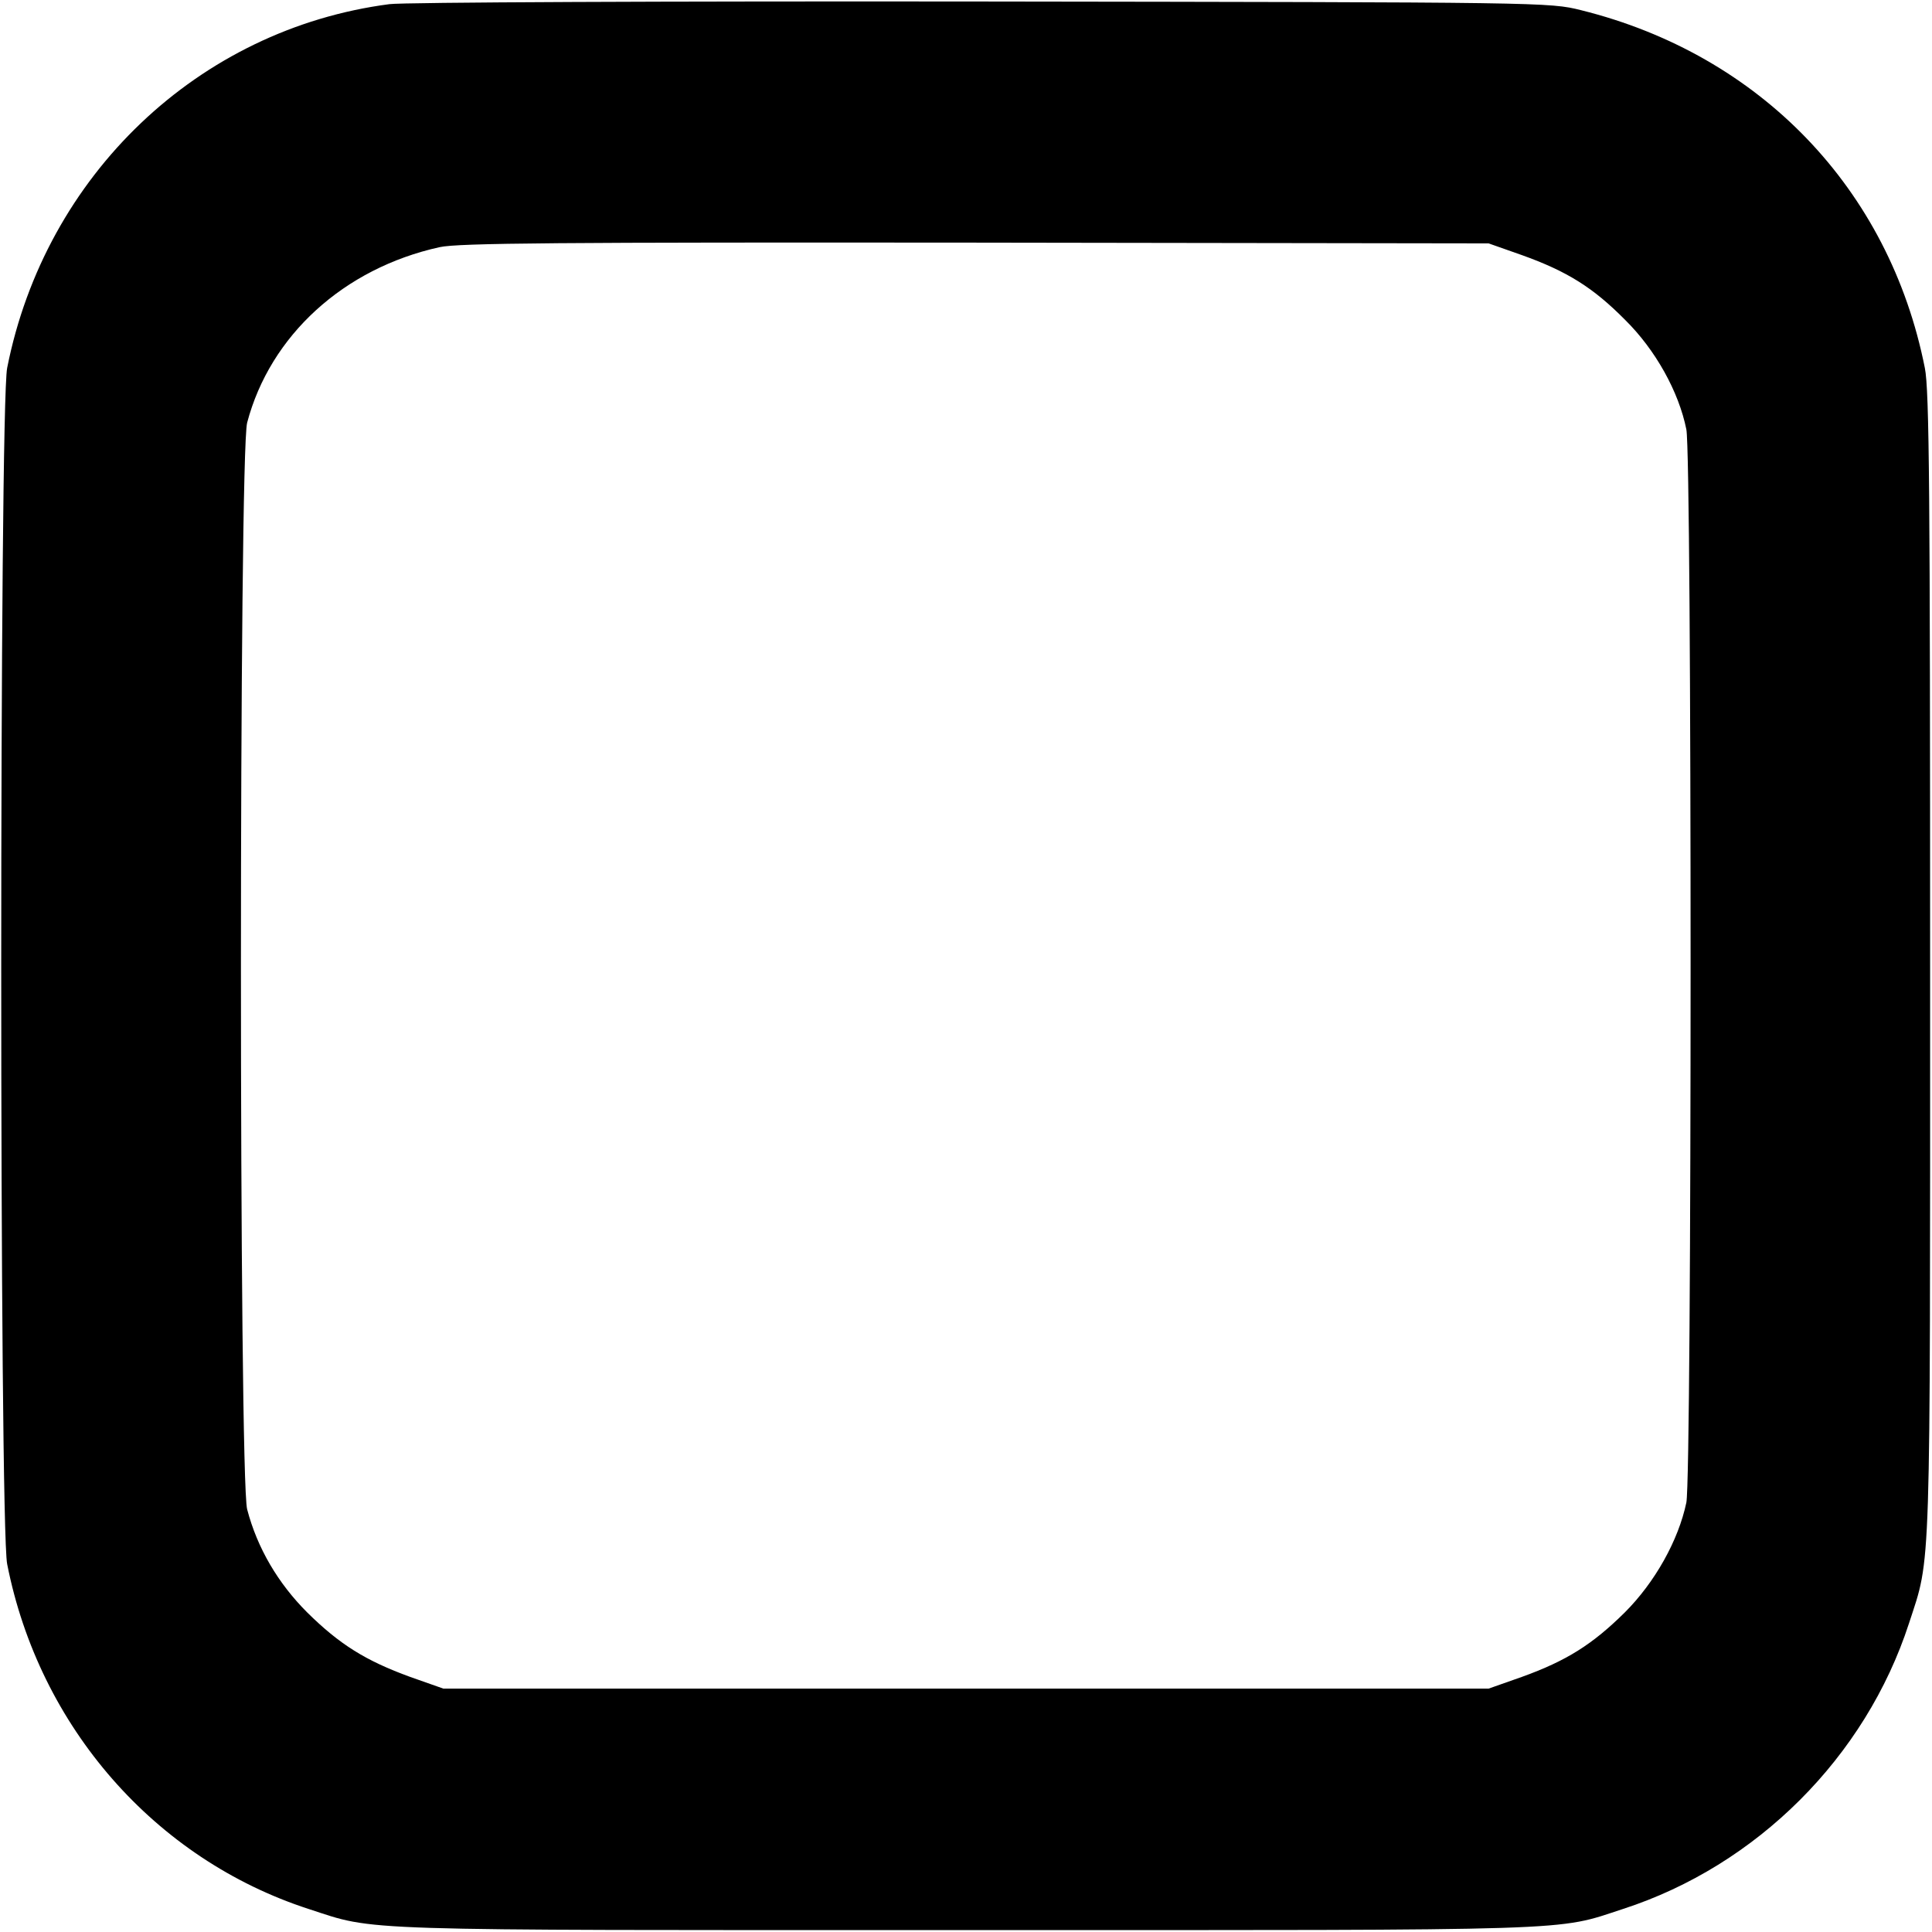
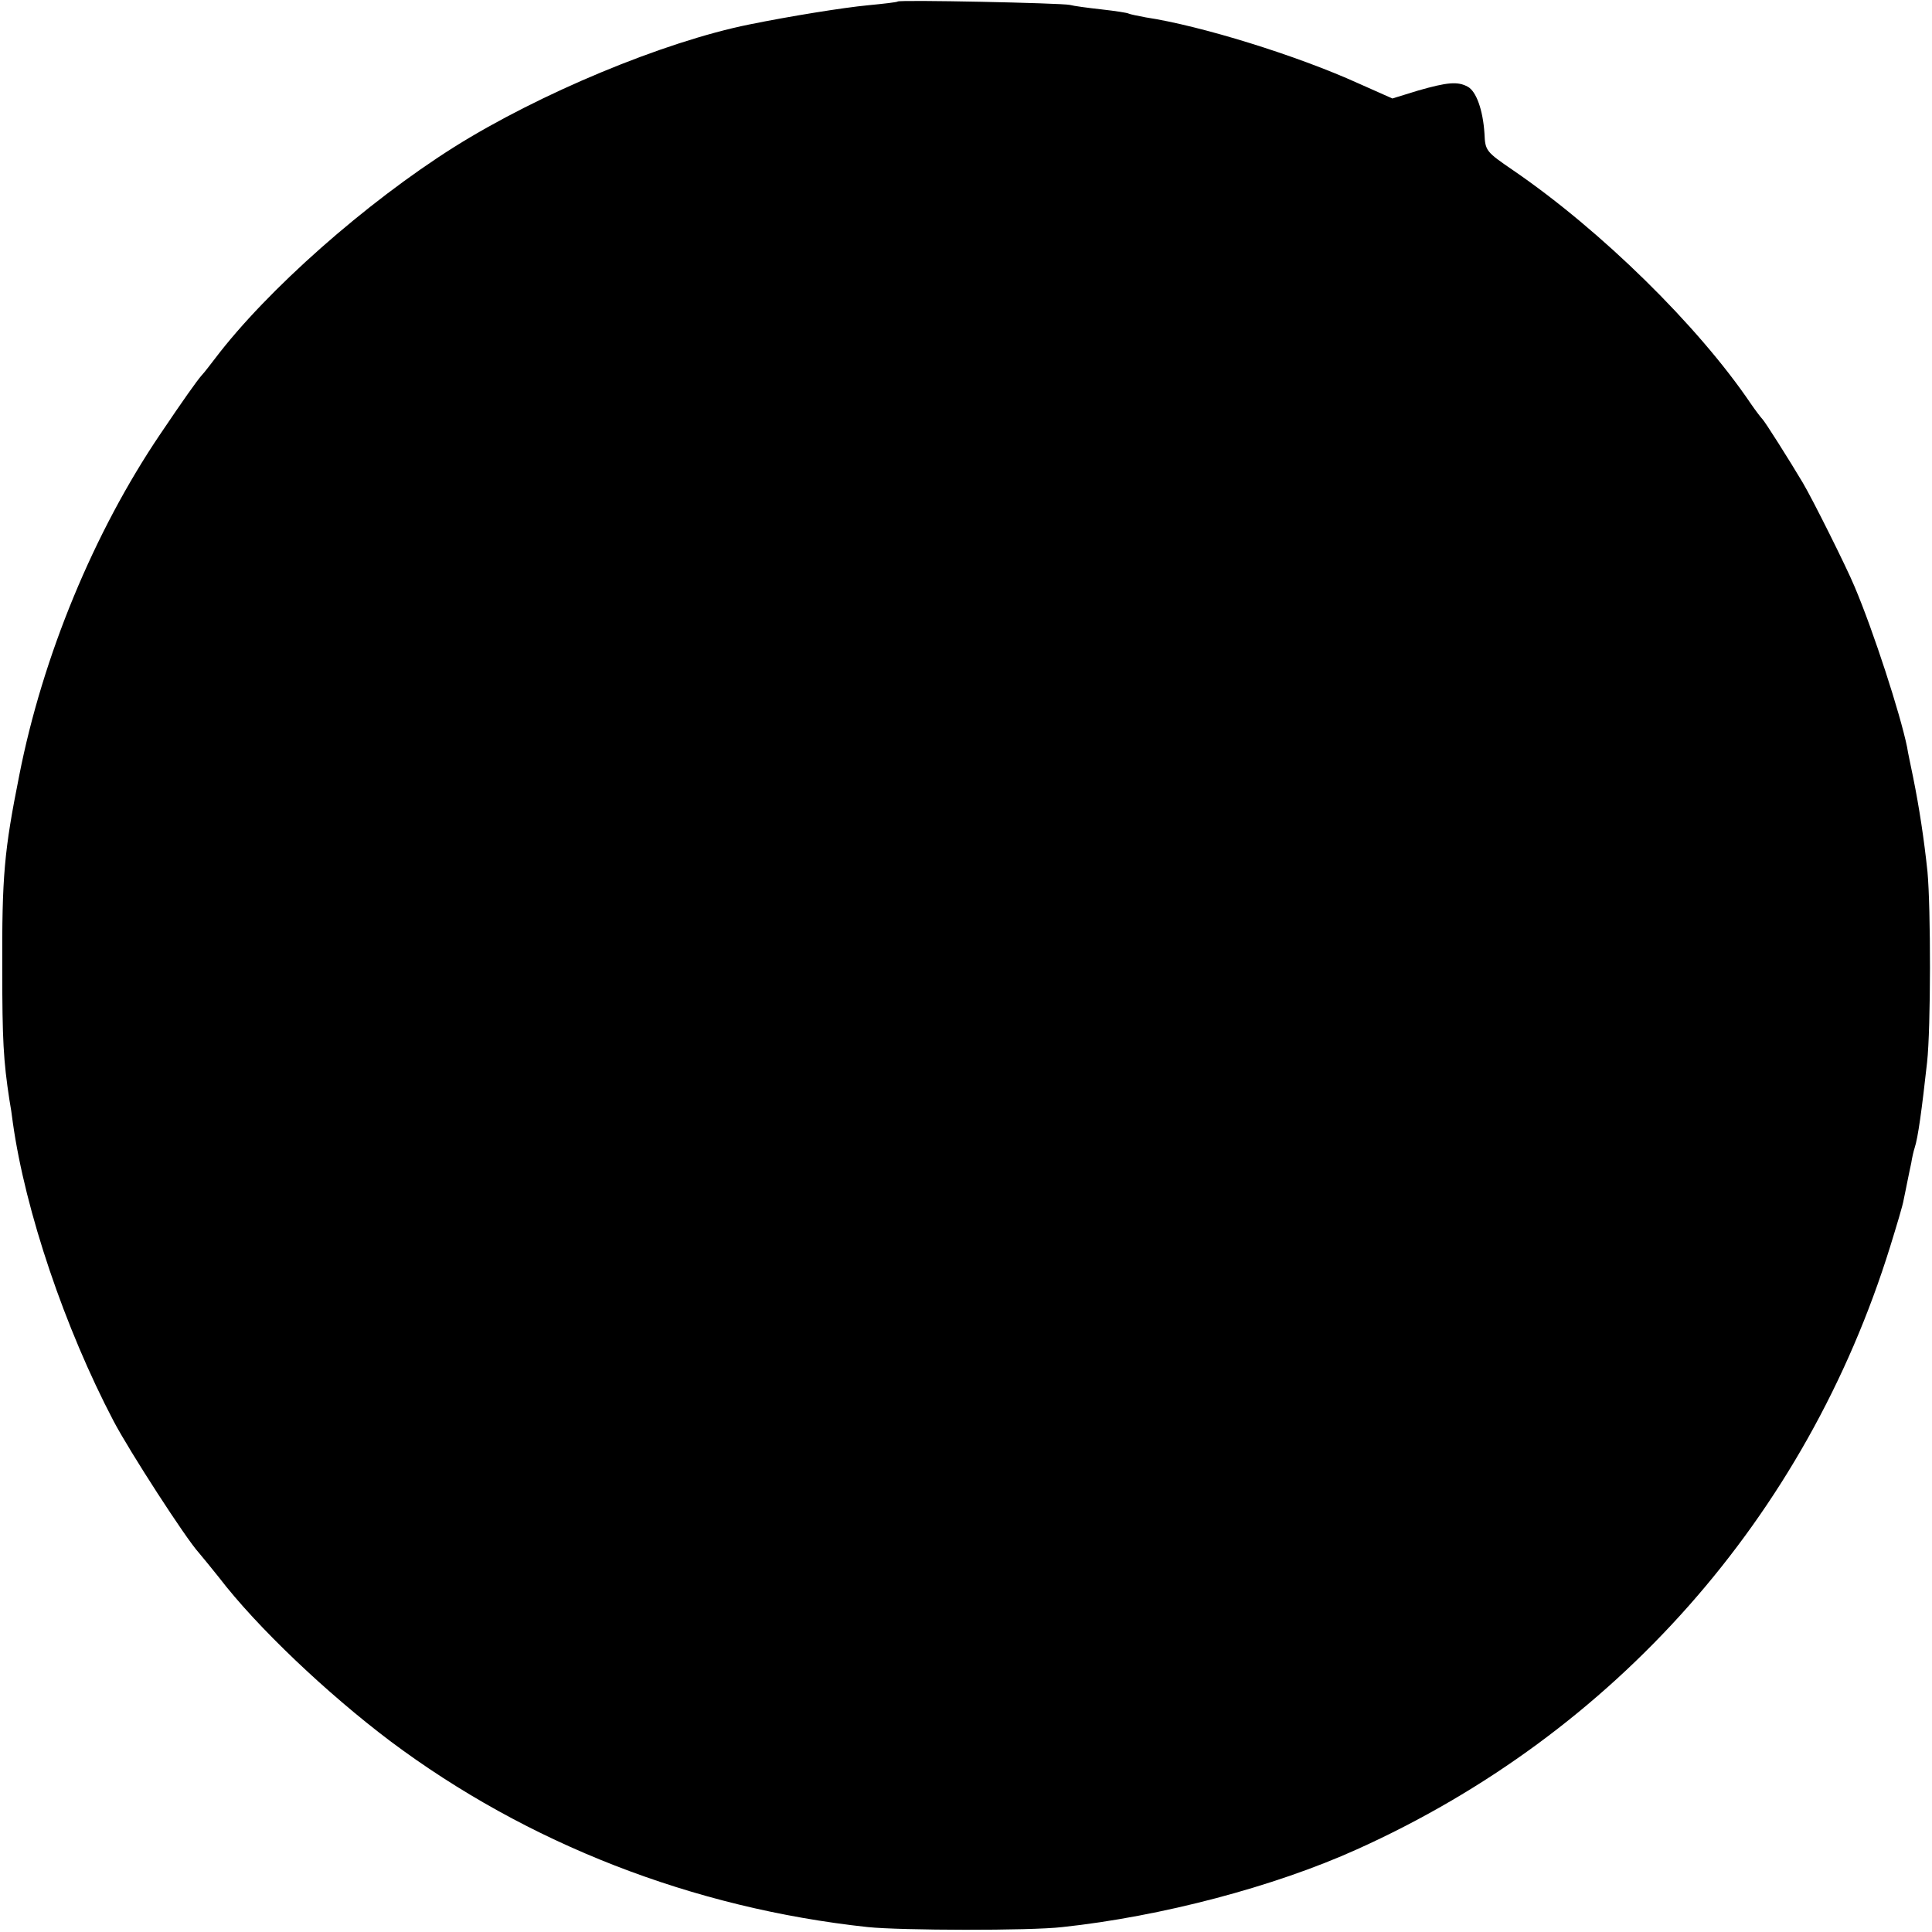
<svg xmlns="http://www.w3.org/2000/svg" version="1.0" width="512pt" height="512pt" viewBox="0 0 512 512" preserveAspectRatio="xMidYMid meet">
  <g transform="translate(0,512) scale(0.1,-0.1)" fill="#000000" stroke="none">
-     <path d="M1032 5109 c-506 -66 -912 -453 -1013 -964 -21 -104 -21 -3066 0 -3170 85 -432 392 -782 799 -914 181 -59 98 -56 1742 -56 1644 0 1561 -3 1741 56 355 115 643 403 758 757 59 181 56 98 56 1742 0 1251 -2 1527 -14 1585 -94 474 -436 830 -911 948 -84 21 -95 21 -1590 23 -828 1 -1533 -2 -1568 -7z m3001 -665 c120 -43 189 -86 274 -172 80 -79 142 -190 162 -290 15 -74 15 -2770 0 -2844 -21 -100 -83 -211 -163 -291 -86 -85 -154 -128 -273 -171 l-88 -31 -1385 0 -1385 0 -88 31 c-118 43 -187 86 -273 171 -77 77 -132 170 -159 273 -22 83 -22 2797 0 2880 61 231 256 409 510 465 49 11 318 13 1420 12 l1360 -2 88 -31z" />
+     <path d="M2379 5116 c-2 -2 -38 -6 -79 -10 -64 -6 -207 -29 -315 -51 -227 -46 -556 -183 -782 -325 -233 -147 -495 -378 -633 -560 -14 -18 -29 -38 -35 -44 -14 -16 -50 -67 -110 -156 -176 -260 -312 -589 -374 -905 -40 -200 -46 -267 -45 -515 0 -184 3 -241 19 -345 3 -16 7 -43 9 -60 33 -235 138 -545 267 -791 42 -80 192 -312 226 -349 10 -12 34 -41 53 -65 101 -132 287 -308 454 -434 363 -272 802 -443 1266 -493 88 -9 429 -10 515 0 262 28 562 107 781 206 684 308 1191 882 1413 1597 17 55 34 111 36 125 3 13 7 35 10 49 3 14 7 35 10 48 2 13 6 31 9 40 9 27 19 101 33 227 10 91 10 408 1 505 -9 86 -22 171 -38 250 -6 30 -14 66 -16 80 -18 88 -89 307 -139 425 -22 53 -111 231 -137 275 -35 59 -102 165 -108 170 -3 3 -17 21 -30 40 -140 207 -397 459 -629 618 -73 50 -75 52 -77 98 -4 63 -22 112 -44 124 -27 15 -55 12 -132 -10 l-68 -21 -90 40 c-163 74 -418 153 -564 175 -21 4 -41 8 -45 10 -3 2 -35 7 -71 11 -36 4 -74 9 -85 12 -23 5 -451 14 -456 9z" />
  </g>
</svg>
